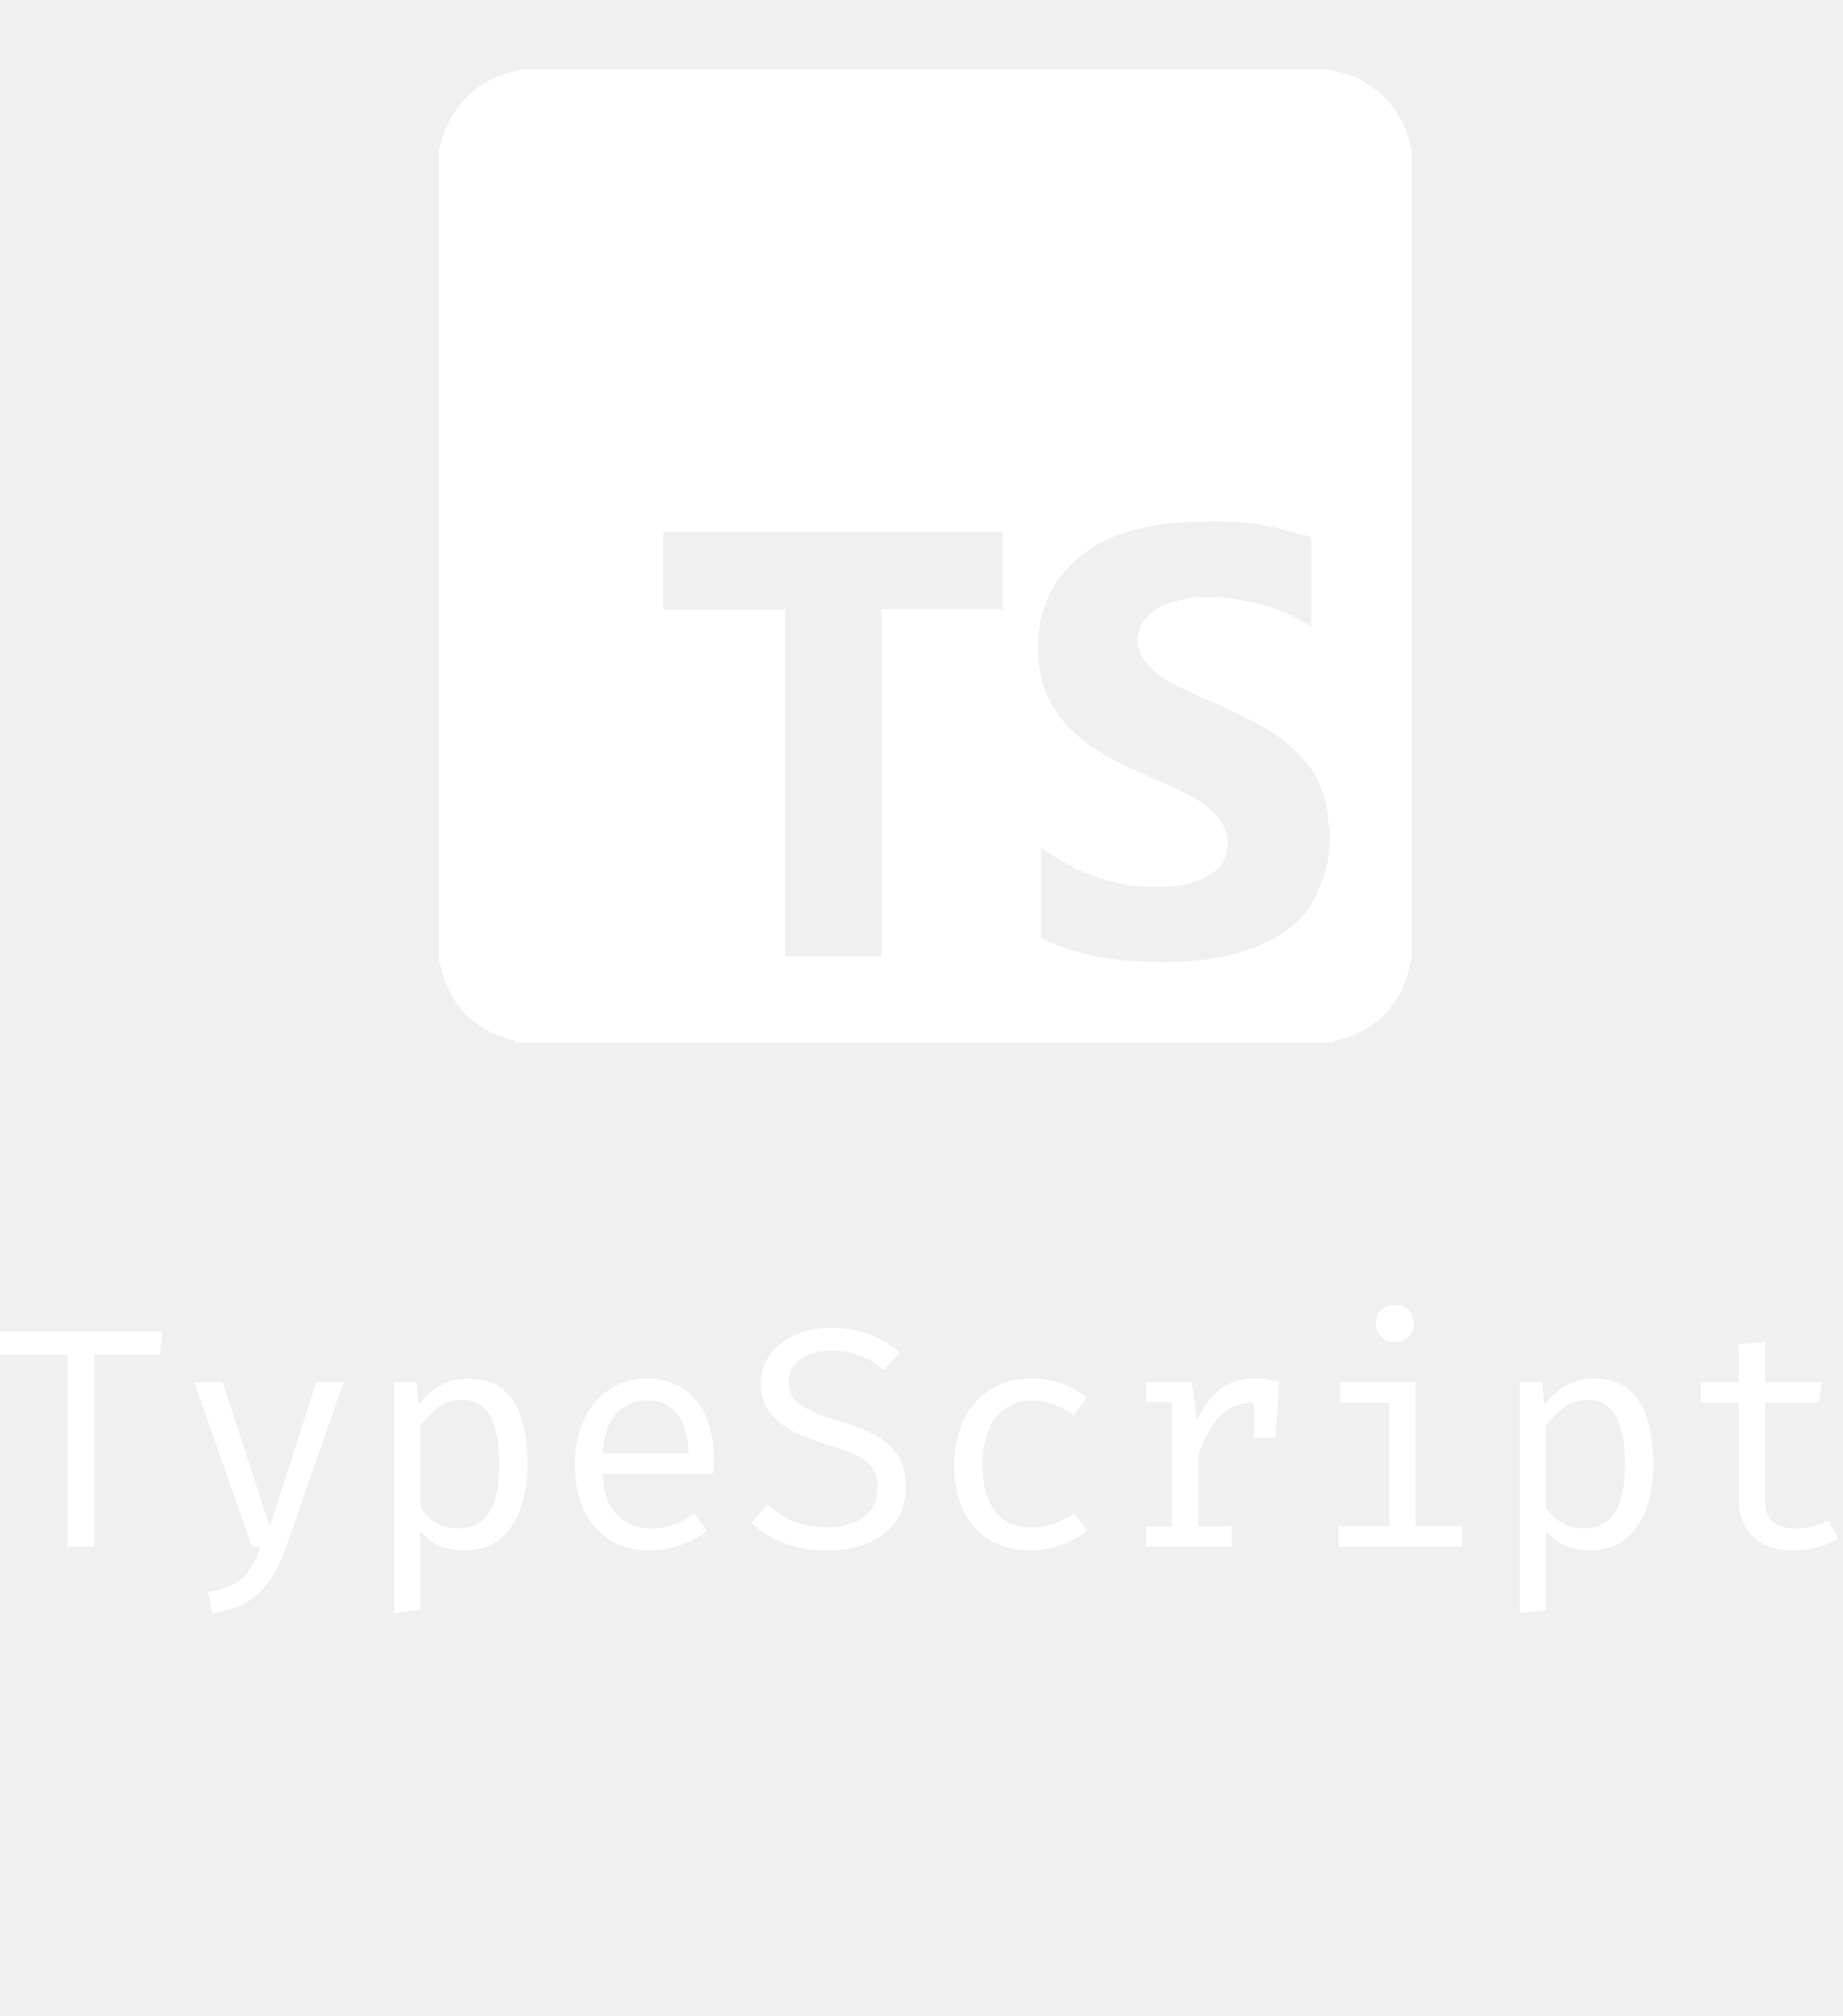
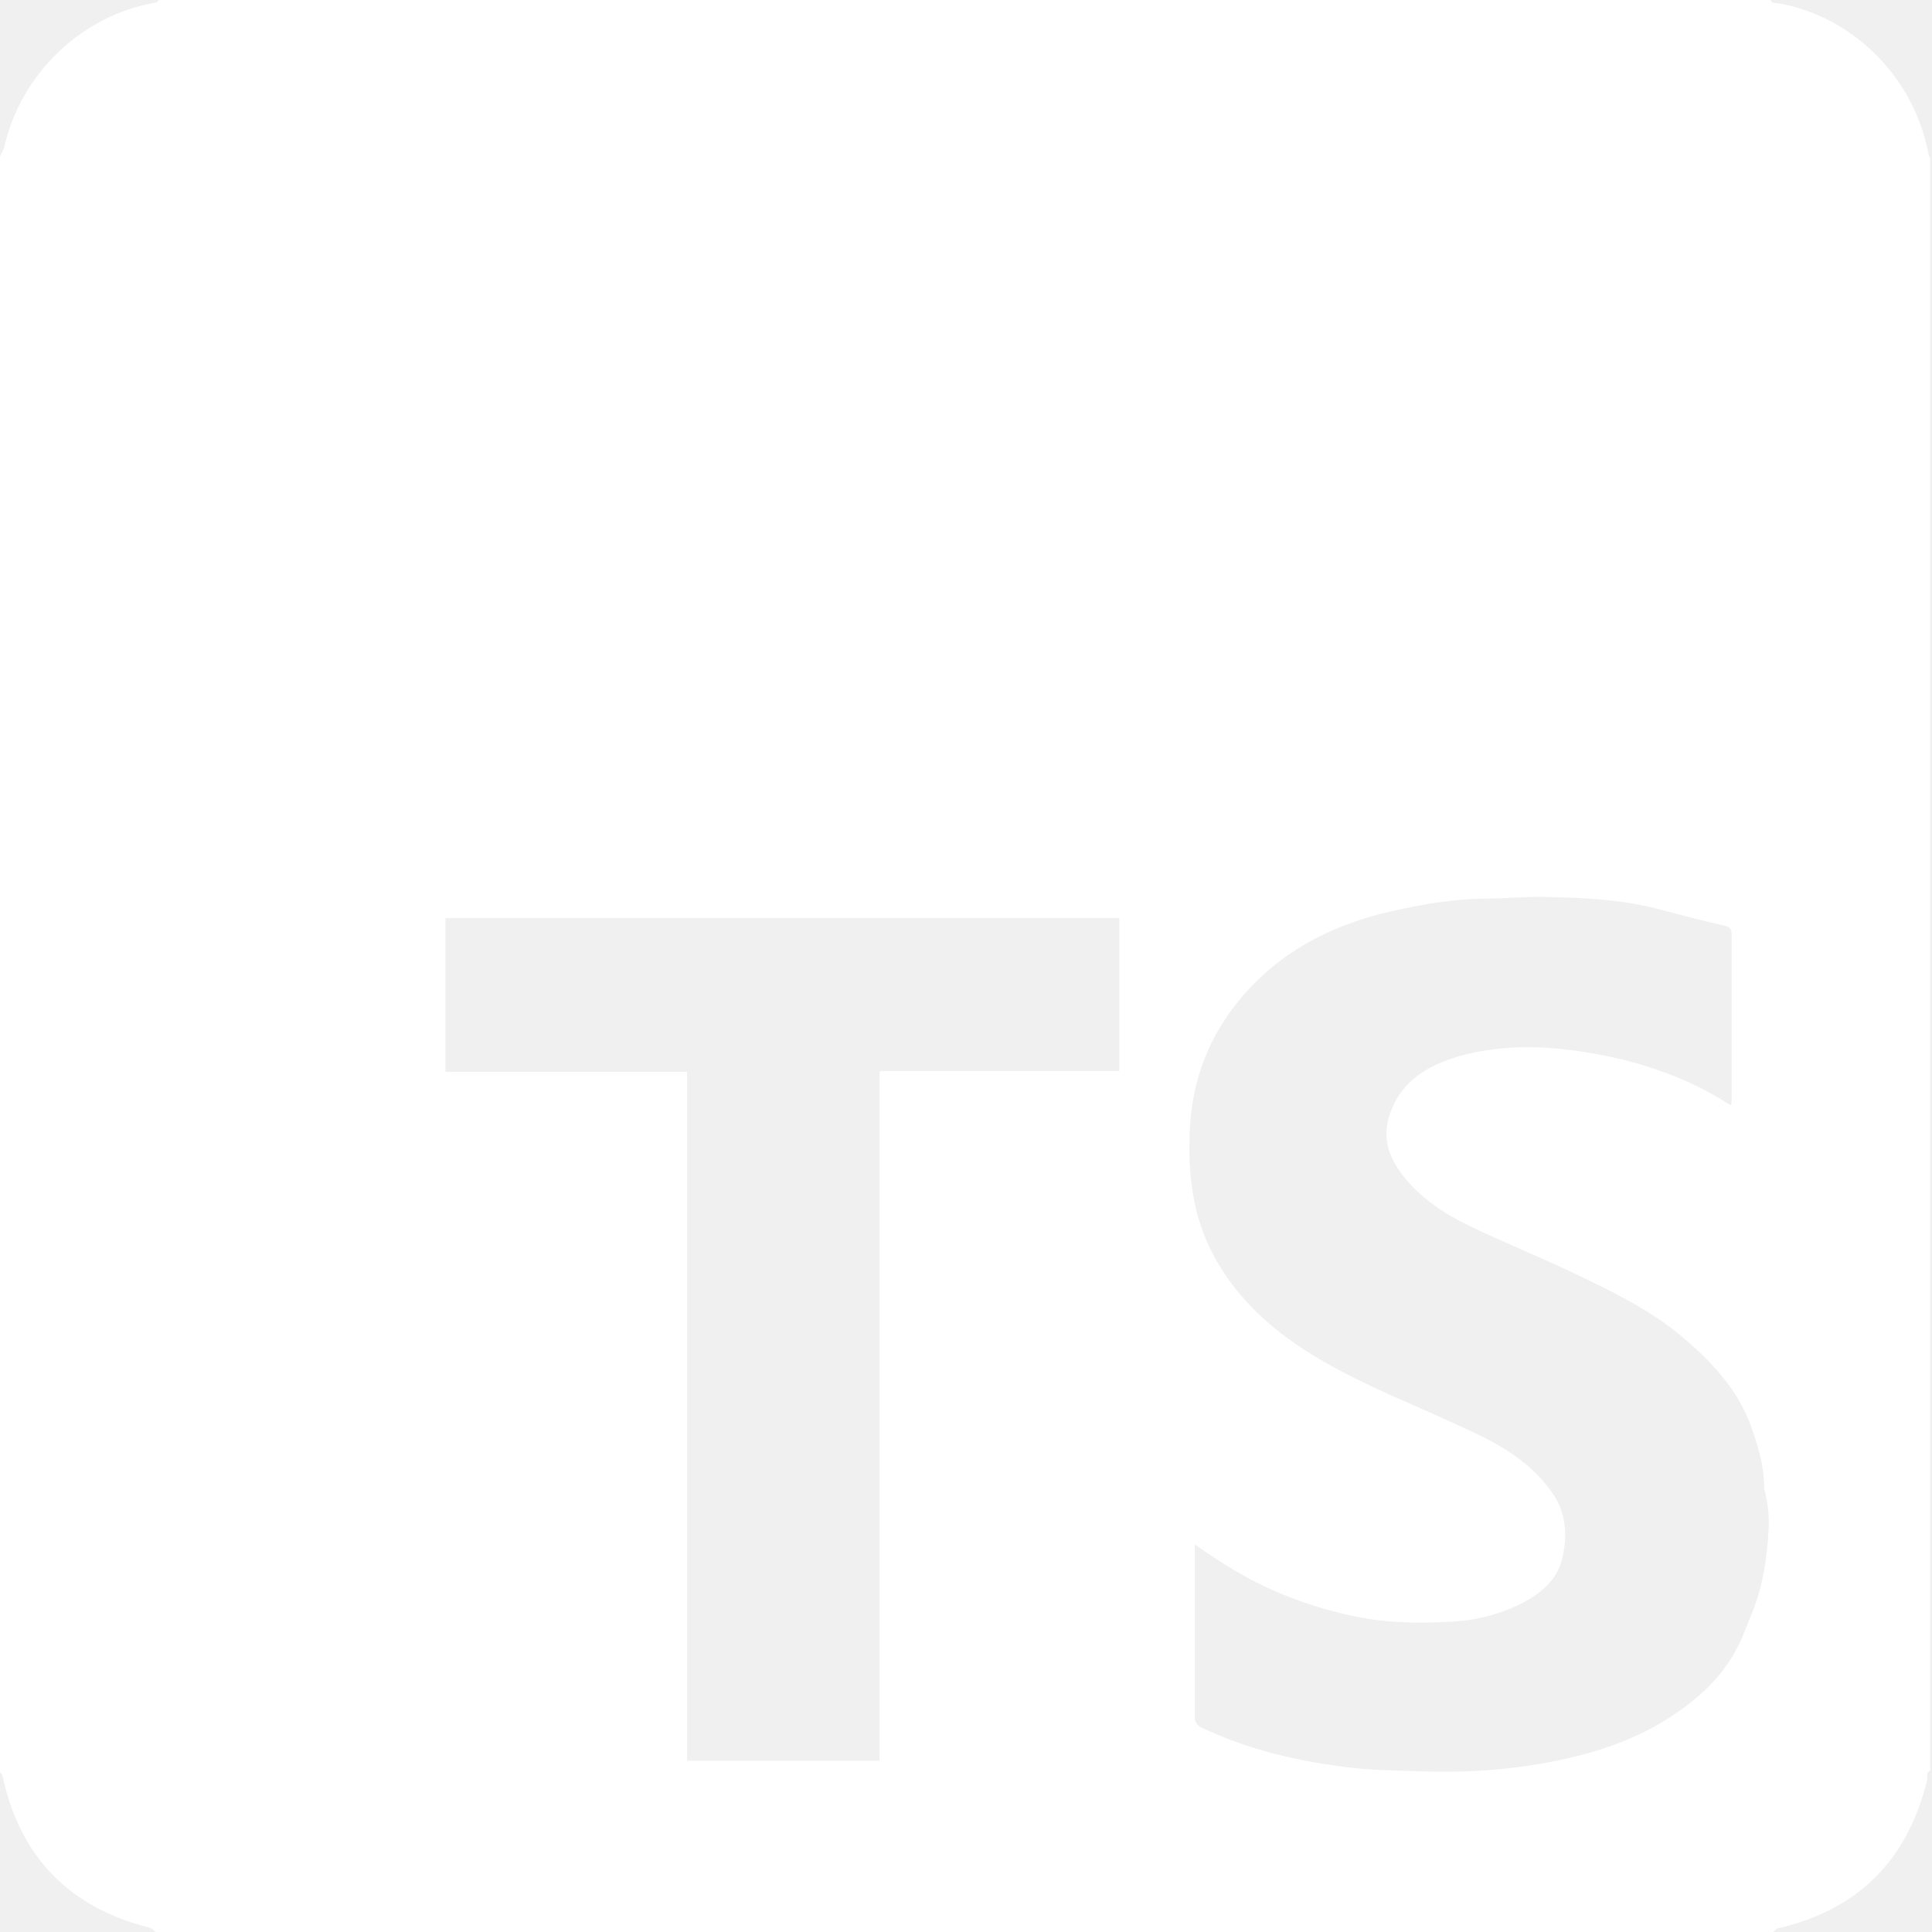
- <svg xmlns="http://www.w3.org/2000/svg" width="106" height="116" viewBox="0 0 106 116" fill="none">
-   <path d="M81.143 8.457C80.736 6.317 79.08 4.586 76.967 4.127C76.865 4.102 76.763 4.102 76.635 4.076C76.61 4.076 76.585 4.025 76.559 4H29.854C29.829 4.025 29.803 4.076 29.752 4.076C27.639 4.433 25.856 6.114 25.372 8.253C25.347 8.329 25.296 8.431 25.245 8.533V55.365C25.27 55.416 25.321 55.442 25.321 55.492C25.831 57.835 27.257 59.287 29.574 59.873C29.651 59.898 29.701 59.949 29.752 60H76.635C76.686 59.974 76.712 59.924 76.763 59.898C79.08 59.363 80.506 57.963 81.092 55.645C81.118 55.569 81.092 55.467 81.118 55.391C81.118 55.365 81.168 55.34 81.194 55.314V8.609C81.194 8.558 81.143 8.533 81.143 8.457ZM57.714 35.043H57.434C55.32 35.043 53.181 35.043 51.068 35.043C50.966 35.043 50.864 35.043 50.762 35.043C50.762 35.069 50.736 35.069 50.736 35.094C50.736 35.196 50.736 35.298 50.736 35.4V55.034H45.159V35.069H38.156V30.612H57.689V35.043H57.714ZM76.508 48.362C76.457 49.228 76.33 50.068 75.973 50.883C75.871 51.138 75.795 51.367 75.668 51.622C75.209 52.589 74.445 53.277 73.554 53.837C72.535 54.474 71.415 54.83 70.243 55.06C68.945 55.314 67.646 55.391 66.322 55.34C65.685 55.314 65.048 55.314 64.412 55.238C62.909 55.06 61.432 54.728 60.057 54.066C59.981 54.041 59.879 53.914 59.879 53.837C59.879 52.182 59.879 50.527 59.879 48.871C59.879 48.846 59.879 48.82 59.879 48.769C60.286 49.05 60.694 49.33 61.101 49.559C62.094 50.145 63.189 50.552 64.31 50.807C65.278 51.036 66.245 51.061 67.213 51.011C67.952 50.985 68.69 50.807 69.352 50.476C69.938 50.17 70.422 49.763 70.549 49.075C70.676 48.464 70.626 47.853 70.269 47.318C69.76 46.554 69.047 46.07 68.257 45.663C67.366 45.23 66.475 44.848 65.558 44.44C64.208 43.829 62.884 43.167 61.789 42.148C60.897 41.308 60.235 40.315 59.93 39.118C59.752 38.405 59.7 37.692 59.726 36.979C59.752 35.221 60.388 33.719 61.636 32.471C62.655 31.453 63.902 30.841 65.278 30.485C66.22 30.256 67.162 30.077 68.13 30.052C68.817 30.052 69.505 29.975 70.167 30.001C71.211 30.026 72.23 30.077 73.249 30.332C73.911 30.51 74.598 30.689 75.26 30.841C75.388 30.867 75.439 30.943 75.439 31.096C75.439 32.675 75.439 34.279 75.439 35.858C75.439 35.909 75.439 35.96 75.413 36.036C75.209 35.909 75.031 35.807 74.853 35.705C74.038 35.247 73.172 34.941 72.281 34.712C71.288 34.483 70.294 34.33 69.276 34.356C68.588 34.381 67.875 34.483 67.239 34.712C66.449 34.992 65.812 35.451 65.532 36.291C65.303 36.953 65.481 37.513 65.889 38.048C66.398 38.71 67.086 39.169 67.824 39.525C68.817 40.009 69.836 40.417 70.804 40.875C71.924 41.41 73.045 41.944 73.987 42.734C74.802 43.422 75.54 44.185 75.948 45.204C76.177 45.815 76.381 46.452 76.381 47.14C76.483 47.547 76.534 47.955 76.508 48.362Z" fill="white" />
-   <path d="M5.427 77.948V89H3.87V77.948H2.93478e-05V76.607H9.351L9.189 77.948H5.427ZM19.766 79.523L16.436 89.063C16.214 89.705 15.932 90.293 15.59 90.827C15.254 91.361 14.813 91.802 14.267 92.15C13.727 92.504 13.04 92.723 12.206 92.807L11.972 91.601C12.626 91.493 13.142 91.328 13.52 91.106C13.898 90.884 14.195 90.599 14.411 90.251C14.633 89.903 14.828 89.486 14.996 89H14.492L11.18 79.523H12.8L15.518 87.848L18.2 79.523H19.766ZM26.914 79.325C27.754 79.325 28.423 79.529 28.921 79.937C29.425 80.345 29.788 80.921 30.01 81.665C30.232 82.403 30.343 83.267 30.343 84.257C30.343 85.211 30.208 86.063 29.938 86.813C29.674 87.557 29.272 88.142 28.732 88.568C28.192 88.994 27.511 89.207 26.689 89.207C25.651 89.207 24.817 88.841 24.187 88.109V92.627L22.675 92.816V79.523H23.962L24.088 80.846C24.436 80.36 24.85 79.985 25.33 79.721C25.816 79.457 26.344 79.325 26.914 79.325ZM26.554 80.54C26.032 80.54 25.57 80.699 25.168 81.017C24.772 81.329 24.445 81.677 24.187 82.061V86.759C24.433 87.125 24.742 87.416 25.114 87.632C25.492 87.842 25.906 87.947 26.356 87.947C27.142 87.947 27.733 87.647 28.129 87.047C28.525 86.447 28.723 85.514 28.723 84.248C28.723 83.42 28.645 82.733 28.489 82.187C28.333 81.635 28.096 81.224 27.778 80.954C27.46 80.678 27.052 80.54 26.554 80.54ZM34.656 84.797C34.686 85.529 34.827 86.129 35.079 86.597C35.331 87.059 35.664 87.401 36.078 87.623C36.492 87.839 36.942 87.947 37.428 87.947C37.914 87.947 38.352 87.875 38.742 87.731C39.138 87.587 39.543 87.374 39.957 87.092L40.668 88.091C40.224 88.439 39.717 88.712 39.147 88.91C38.583 89.108 38.004 89.207 37.41 89.207C36.492 89.207 35.709 89 35.061 88.586C34.413 88.172 33.918 87.596 33.576 86.858C33.24 86.114 33.072 85.253 33.072 84.275C33.072 83.315 33.243 82.463 33.585 81.719C33.927 80.975 34.407 80.39 35.025 79.964C35.643 79.538 36.372 79.325 37.212 79.325C38.01 79.325 38.697 79.514 39.273 79.892C39.849 80.264 40.29 80.798 40.596 81.494C40.908 82.184 41.064 83.009 41.064 83.969C41.064 84.131 41.061 84.284 41.055 84.428C41.049 84.566 41.04 84.689 41.028 84.797H34.656ZM37.23 80.567C36.528 80.567 35.94 80.816 35.466 81.314C34.998 81.812 34.731 82.583 34.665 83.627H39.606C39.588 82.613 39.366 81.851 38.94 81.341C38.514 80.825 37.944 80.567 37.23 80.567ZM52.109 85.571C52.109 86.279 51.932 86.909 51.578 87.461C51.224 88.007 50.711 88.436 50.039 88.748C49.367 89.054 48.548 89.207 47.582 89.207C46.676 89.207 45.854 89.069 45.116 88.793C44.384 88.517 43.757 88.127 43.235 87.623L44.162 86.579C44.594 86.981 45.089 87.302 45.647 87.542C46.205 87.776 46.859 87.893 47.609 87.893C48.113 87.893 48.584 87.812 49.022 87.65C49.46 87.482 49.814 87.23 50.084 86.894C50.354 86.552 50.489 86.12 50.489 85.598C50.489 85.196 50.411 84.854 50.255 84.572C50.099 84.29 49.823 84.041 49.427 83.825C49.031 83.603 48.479 83.387 47.771 83.177C46.955 82.937 46.247 82.667 45.647 82.367C45.053 82.061 44.591 81.686 44.261 81.242C43.937 80.798 43.775 80.249 43.775 79.595C43.775 78.977 43.946 78.428 44.288 77.948C44.63 77.468 45.101 77.093 45.701 76.823C46.307 76.547 47.003 76.409 47.789 76.409C48.647 76.409 49.391 76.532 50.021 76.778C50.657 77.018 51.233 77.366 51.749 77.822L50.831 78.839C50.387 78.443 49.91 78.158 49.4 77.984C48.89 77.804 48.371 77.714 47.843 77.714C47.393 77.714 46.979 77.783 46.601 77.921C46.229 78.053 45.929 78.254 45.701 78.524C45.479 78.788 45.368 79.127 45.368 79.541C45.368 79.895 45.464 80.201 45.656 80.459C45.848 80.717 46.172 80.954 46.628 81.17C47.084 81.38 47.705 81.602 48.491 81.836C49.133 82.022 49.727 82.256 50.273 82.538C50.825 82.814 51.269 83.192 51.605 83.672C51.941 84.146 52.109 84.779 52.109 85.571ZM59.338 87.902C59.812 87.902 60.253 87.824 60.661 87.668C61.075 87.512 61.456 87.314 61.804 87.074L62.542 88.064C62.128 88.418 61.63 88.697 61.048 88.901C60.466 89.105 59.896 89.207 59.338 89.207C58.396 89.207 57.592 89.006 56.926 88.604C56.266 88.196 55.762 87.626 55.414 86.894C55.066 86.156 54.892 85.292 54.892 84.302C54.892 83.354 55.066 82.505 55.414 81.755C55.768 80.999 56.275 80.405 56.935 79.973C57.601 79.541 58.408 79.325 59.356 79.325C59.962 79.325 60.529 79.418 61.057 79.604C61.591 79.784 62.08 80.057 62.524 80.423L61.786 81.431C61.384 81.149 60.979 80.939 60.571 80.801C60.169 80.657 59.758 80.585 59.338 80.585C58.522 80.585 57.85 80.891 57.322 81.503C56.794 82.115 56.53 83.048 56.53 84.302C56.53 85.142 56.65 85.829 56.89 86.363C57.136 86.891 57.469 87.281 57.889 87.533C58.315 87.779 58.798 87.902 59.338 87.902ZM65.937 89V87.839H67.413V80.684H65.937V79.523H68.565L68.844 81.764C69.21 80.984 69.654 80.381 70.176 79.955C70.698 79.529 71.388 79.316 72.246 79.316C72.51 79.316 72.744 79.337 72.948 79.379C73.158 79.415 73.371 79.463 73.587 79.523L73.146 80.873C72.948 80.819 72.768 80.78 72.606 80.756C72.444 80.726 72.258 80.711 72.048 80.711C71.322 80.711 70.698 80.969 70.176 81.485C69.654 82.001 69.237 82.781 68.925 83.825V87.839H70.851V89H65.937ZM72.129 82.727V80.666L72.282 79.523H73.587L73.371 82.727H72.129ZM81.437 79.523V87.803H84.11V89H77V87.803H79.925V80.72H77.09V79.523H81.437ZM80.231 75.086C80.567 75.086 80.834 75.188 81.032 75.392C81.236 75.596 81.338 75.845 81.338 76.139C81.338 76.445 81.236 76.703 81.032 76.913C80.834 77.117 80.567 77.219 80.231 77.219C79.913 77.219 79.652 77.117 79.448 76.913C79.244 76.703 79.142 76.445 79.142 76.139C79.142 75.845 79.244 75.596 79.448 75.392C79.652 75.188 79.913 75.086 80.231 75.086ZM91.672 79.325C92.512 79.325 93.181 79.529 93.679 79.937C94.183 80.345 94.546 80.921 94.768 81.665C94.99 82.403 95.101 83.267 95.101 84.257C95.101 85.211 94.966 86.063 94.696 86.813C94.432 87.557 94.03 88.142 93.49 88.568C92.95 88.994 92.269 89.207 91.447 89.207C90.409 89.207 89.575 88.841 88.945 88.109V92.627L87.433 92.816V79.523H88.72L88.846 80.846C89.194 80.36 89.608 79.985 90.088 79.721C90.574 79.457 91.102 79.325 91.672 79.325ZM91.312 80.54C90.79 80.54 90.328 80.699 89.926 81.017C89.53 81.329 89.203 81.677 88.945 82.061V86.759C89.191 87.125 89.5 87.416 89.872 87.632C90.25 87.842 90.664 87.947 91.114 87.947C91.9 87.947 92.491 87.647 92.887 87.047C93.283 86.447 93.481 85.514 93.481 84.248C93.481 83.42 93.403 82.733 93.247 82.187C93.091 81.635 92.854 81.224 92.536 80.954C92.218 80.678 91.81 80.54 91.312 80.54ZM105.75 88.523C105.426 88.739 105.033 88.907 104.571 89.027C104.109 89.147 103.656 89.207 103.212 89.207C102.192 89.207 101.406 88.94 100.854 88.406C100.302 87.872 100.026 87.185 100.026 86.345V80.693H97.848V79.523H100.026V77.372L101.538 77.192V79.523H104.814L104.634 80.693H101.538V86.327C101.538 86.855 101.676 87.257 101.952 87.533C102.234 87.809 102.699 87.947 103.347 87.947C103.701 87.947 104.028 87.905 104.328 87.821C104.628 87.737 104.907 87.629 105.165 87.497L105.75 88.523Z" fill="white" />
+ <svg xmlns="http://www.w3.org/2000/svg" width="56" height="56" viewBox="0 0 56 56" fill="none">
+   <path d="M55.898 4.457C55.491 2.317 53.835 0.586 51.722 0.127C51.62 0.102 51.518 0.102 51.391 0.076C51.365 0.076 51.34 0.025 51.314 0H4.609C4.584 0.025 4.558 0.076 4.508 0.076C2.394 0.433 0.611 2.114 0.127 4.253C0.102 4.329 0.051 4.431 0 4.533V51.365C0.025 51.416 0.076 51.442 0.076 51.492C0.586 53.835 2.012 55.287 4.329 55.873C4.406 55.898 4.457 55.949 4.508 56H51.391C51.442 55.974 51.467 55.924 51.518 55.898C53.835 55.363 55.261 53.963 55.847 51.645C55.873 51.569 55.847 51.467 55.873 51.391C55.873 51.365 55.924 51.34 55.949 51.314V4.609C55.949 4.558 55.898 4.533 55.898 4.457ZM32.469 31.043H32.189C30.076 31.043 27.936 31.043 25.823 31.043C25.721 31.043 25.619 31.043 25.517 31.043C25.517 31.069 25.492 31.069 25.492 31.094C25.492 31.196 25.492 31.298 25.492 31.4V51.034H19.915V31.069H12.911V26.612H32.444V31.043H32.469ZM51.263 44.362C51.212 45.228 51.085 46.068 50.728 46.883C50.627 47.138 50.55 47.367 50.423 47.622C49.965 48.589 49.201 49.277 48.309 49.837C47.291 50.474 46.17 50.83 44.999 51.06C43.7 51.314 42.401 51.391 41.077 51.34C40.44 51.314 39.804 51.314 39.167 51.238C37.664 51.06 36.187 50.728 34.812 50.066C34.736 50.041 34.634 49.914 34.634 49.837C34.634 48.182 34.634 46.527 34.634 44.871C34.634 44.846 34.634 44.82 34.634 44.769C35.041 45.05 35.449 45.33 35.856 45.559C36.849 46.145 37.944 46.552 39.065 46.807C40.033 47.036 41.001 47.061 41.968 47.011C42.707 46.985 43.445 46.807 44.107 46.476C44.693 46.17 45.177 45.763 45.304 45.075C45.432 44.464 45.381 43.853 45.024 43.318C44.515 42.554 43.802 42.07 43.012 41.663C42.121 41.23 41.23 40.848 40.313 40.44C38.963 39.829 37.639 39.167 36.544 38.148C35.653 37.308 34.99 36.315 34.685 35.118C34.507 34.405 34.456 33.692 34.481 32.979C34.507 31.221 35.143 29.719 36.391 28.471C37.41 27.453 38.658 26.841 40.033 26.485C40.975 26.256 41.917 26.077 42.885 26.052C43.572 26.052 44.26 25.975 44.922 26.001C45.966 26.026 46.985 26.077 48.004 26.332C48.666 26.51 49.353 26.689 50.016 26.841C50.143 26.867 50.194 26.943 50.194 27.096C50.194 28.675 50.194 30.279 50.194 31.858C50.194 31.909 50.194 31.96 50.168 32.036C49.965 31.909 49.786 31.807 49.608 31.705C48.793 31.247 47.927 30.941 47.036 30.712C46.043 30.483 45.05 30.33 44.031 30.356C43.343 30.381 42.63 30.483 41.994 30.712C41.204 30.992 40.568 31.451 40.287 32.291C40.058 32.953 40.236 33.513 40.644 34.048C41.153 34.71 41.841 35.169 42.579 35.525C43.572 36.009 44.591 36.417 45.559 36.875C46.679 37.41 47.8 37.944 48.742 38.734C49.557 39.422 50.296 40.185 50.703 41.204C50.932 41.815 51.136 42.452 51.136 43.14C51.238 43.547 51.289 43.955 51.263 44.362Z" fill="white" />
</svg>
